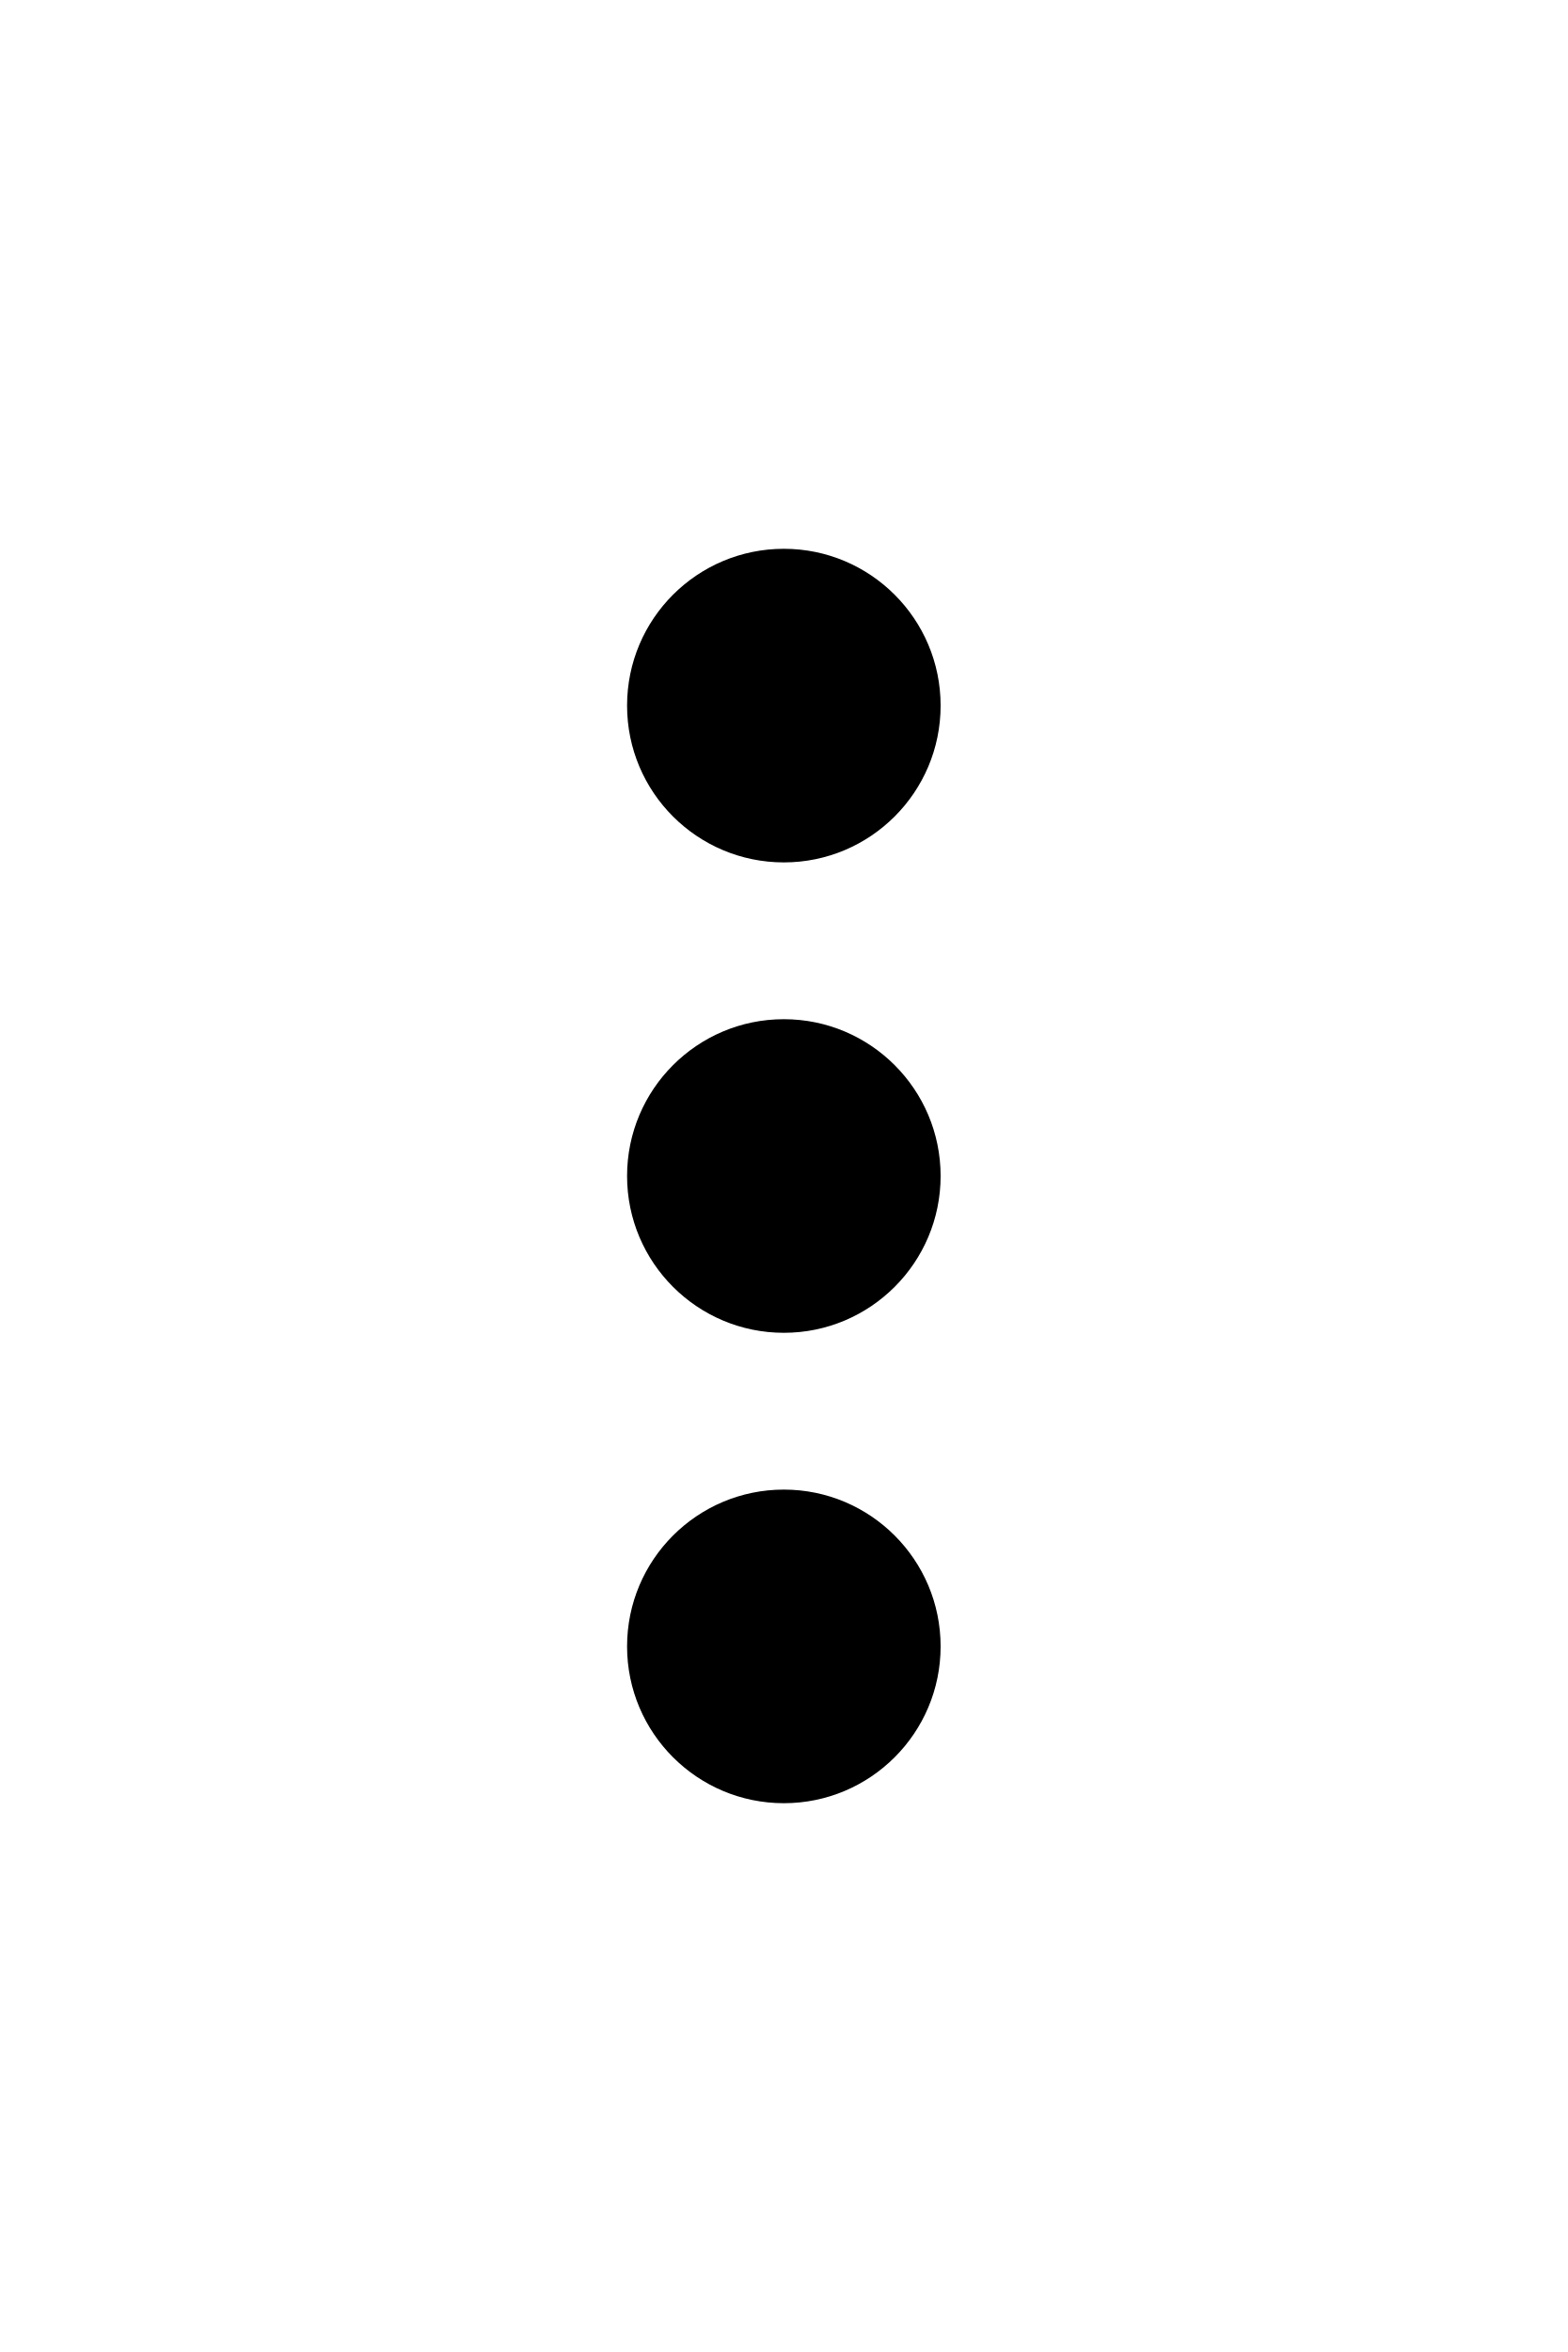
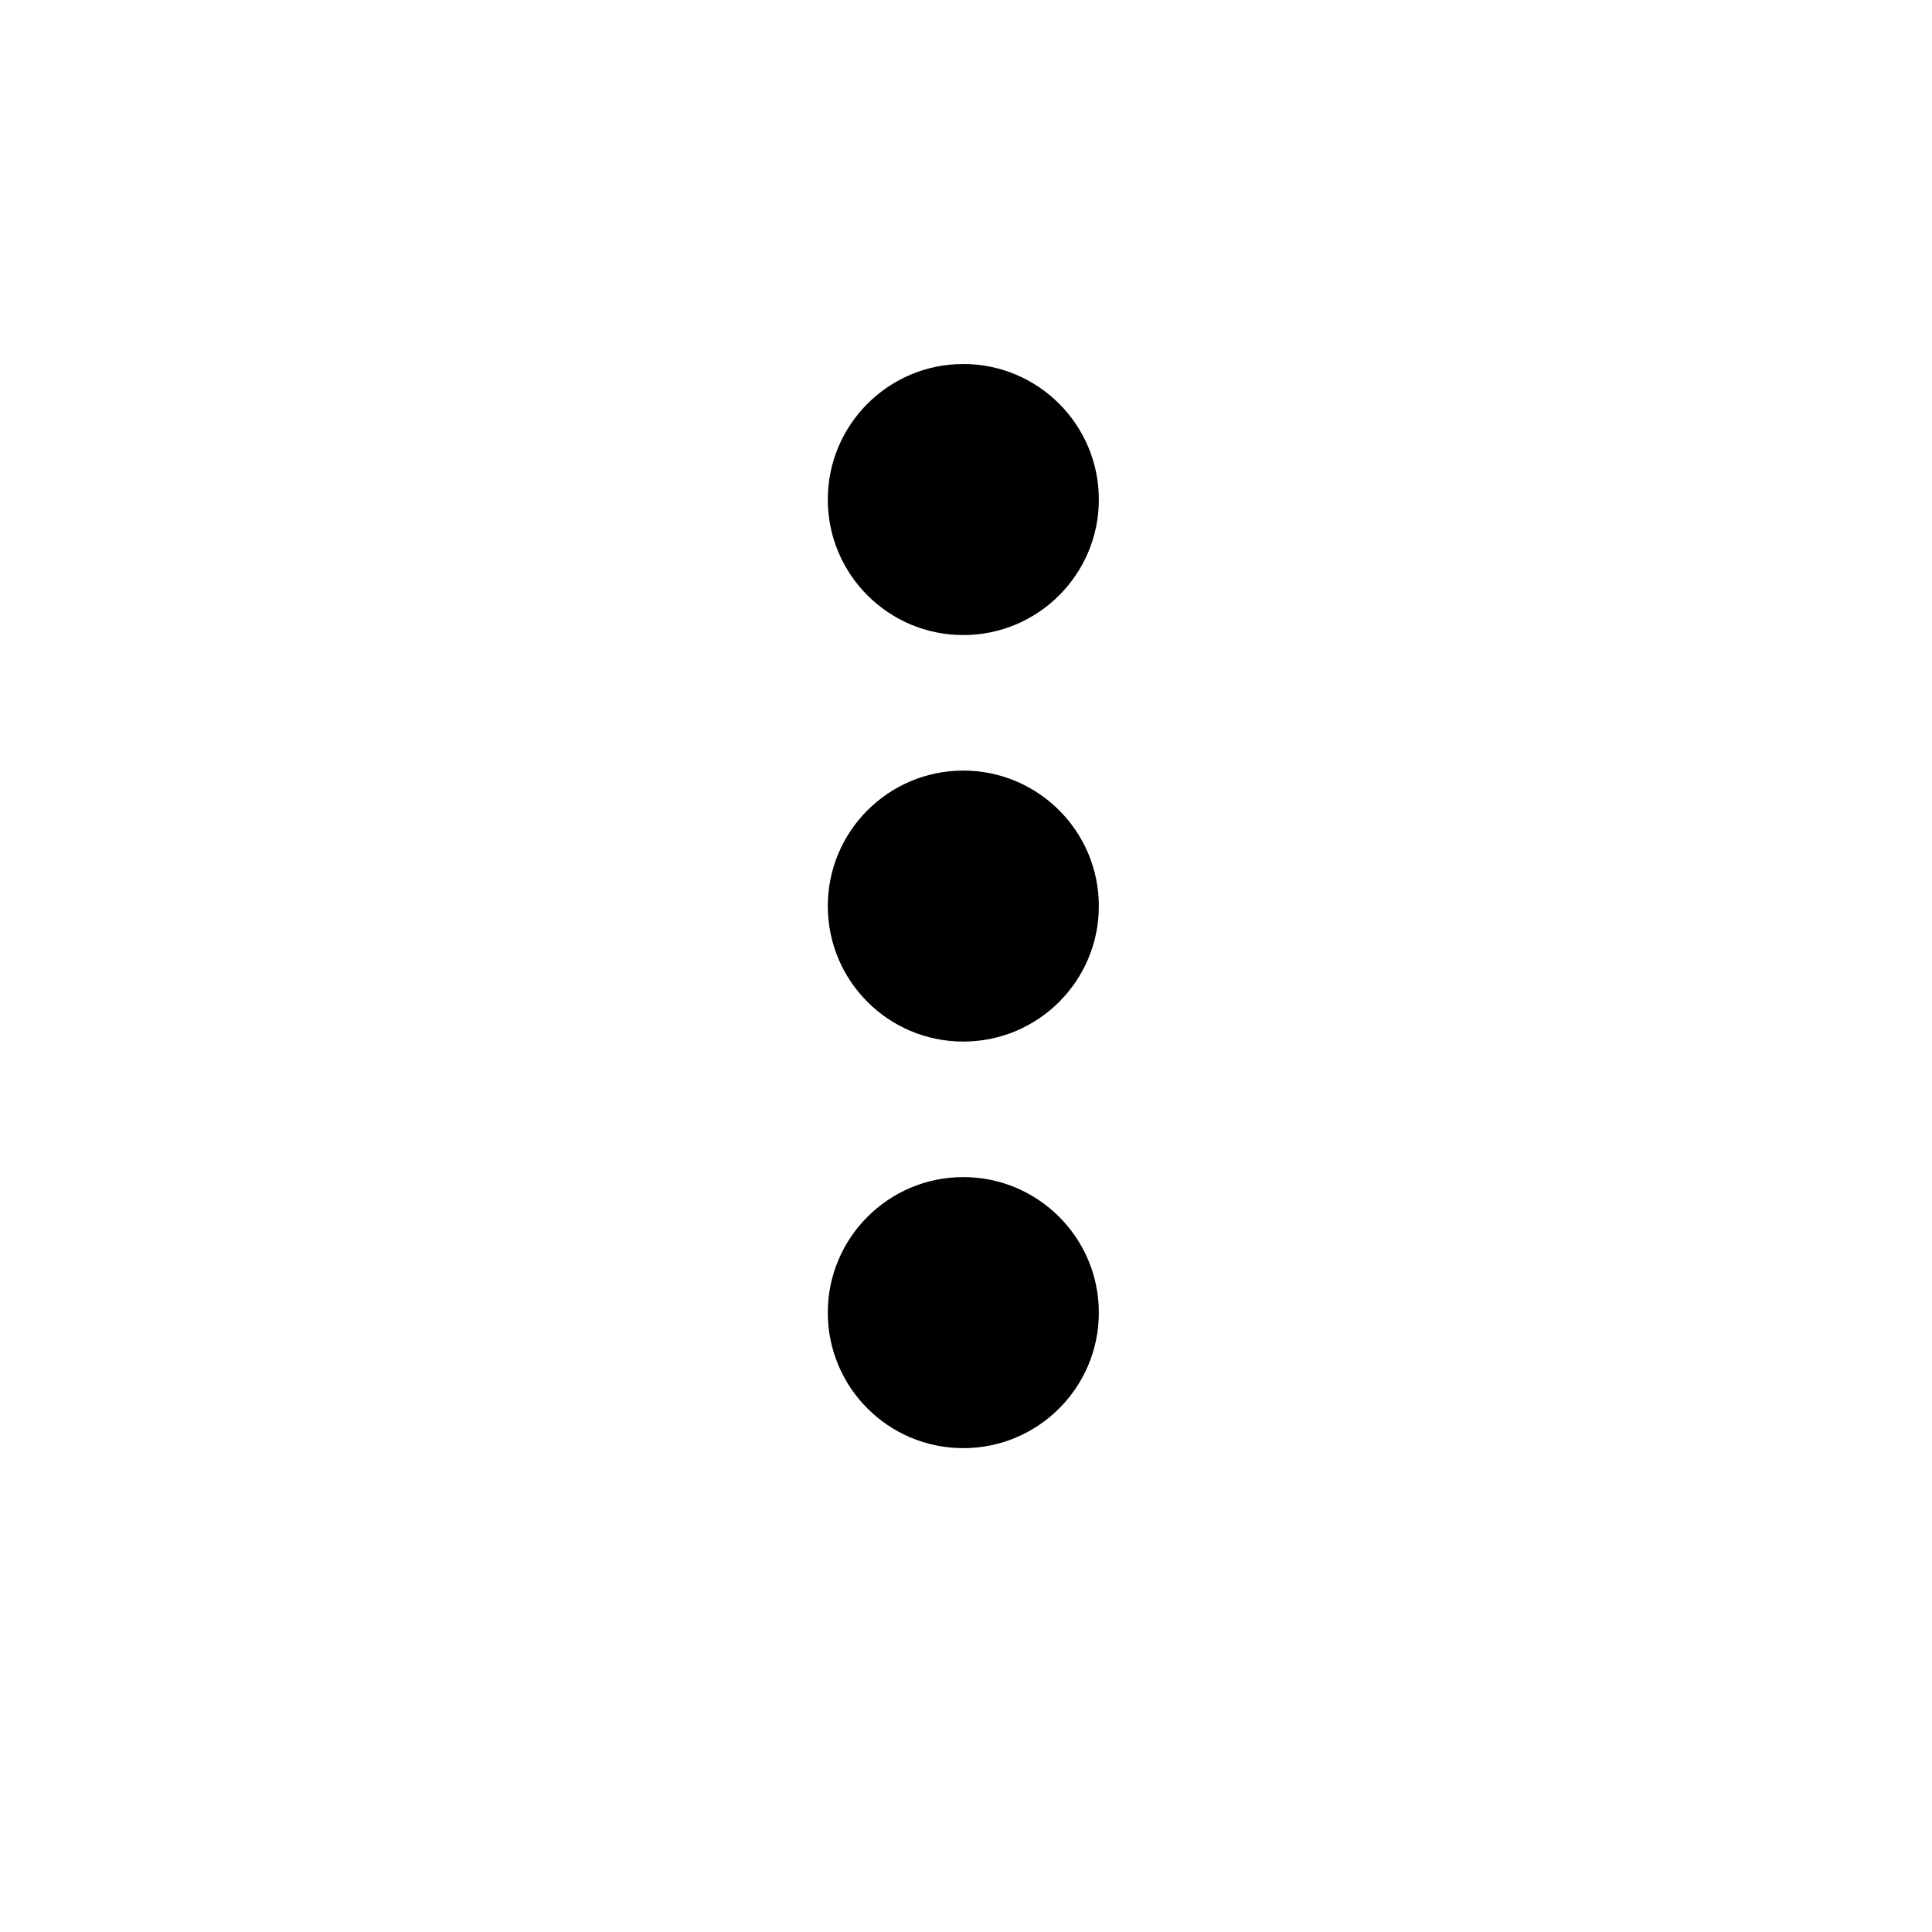
- <svg xmlns="http://www.w3.org/2000/svg" version="1.1" class="nav_menu" x="0px" y="0px" width="20px" height="30px" viewBox="0 0 20 20" focusable="false">
-   <path class="nav_menu" fill="#000000" d="M10,6c1.104,0,2-0.896,2-2s-0.896-2-2-2S8,2.895,8,4S8.896,6,10,6z M10,8c-1.104,0-2,0.896-2,2s0.896,2,2,2s2-0.896,2-2  S11.104,8,10,8z M10,14c-1.104,0-2,0.896-2,2s0.896,2,2,2s2-0.896,2-2S11.104,14,10,14z" />
+ <svg xmlns="http://www.w3.org/2000/svg" t="1591450479779" class="icon" viewBox="0 0 1024 1024" version="1.1" p-id="7087" width="200" height="200">
+   <defs>
+     <style type="text/css" />
+   </defs>
+   <path d="M510.583 336.595c39.639 0 71.829-32.16 71.829-71.831s-32.19-71.83-71.829-71.83c-39.702 0-71.831 32.159-71.831 71.83S470.881 336.595 510.583 336.595M510.583 408.425c-39.702 0-71.831 32.16-71.831 71.831 0 39.669 32.129 71.797 71.831 71.797 39.639 0 71.829-32.128 71.829-71.797C582.412 440.586 550.222 408.425 510.583 408.425M510.583 623.885c-39.702 0-71.831 32.191-71.831 71.829 0 39.703 32.129 71.831 71.831 71.831 39.639 0 71.829-32.128 71.829-71.831C582.412 656.076 550.222 623.885 510.583 623.885" p-id="7088" />
</svg>
